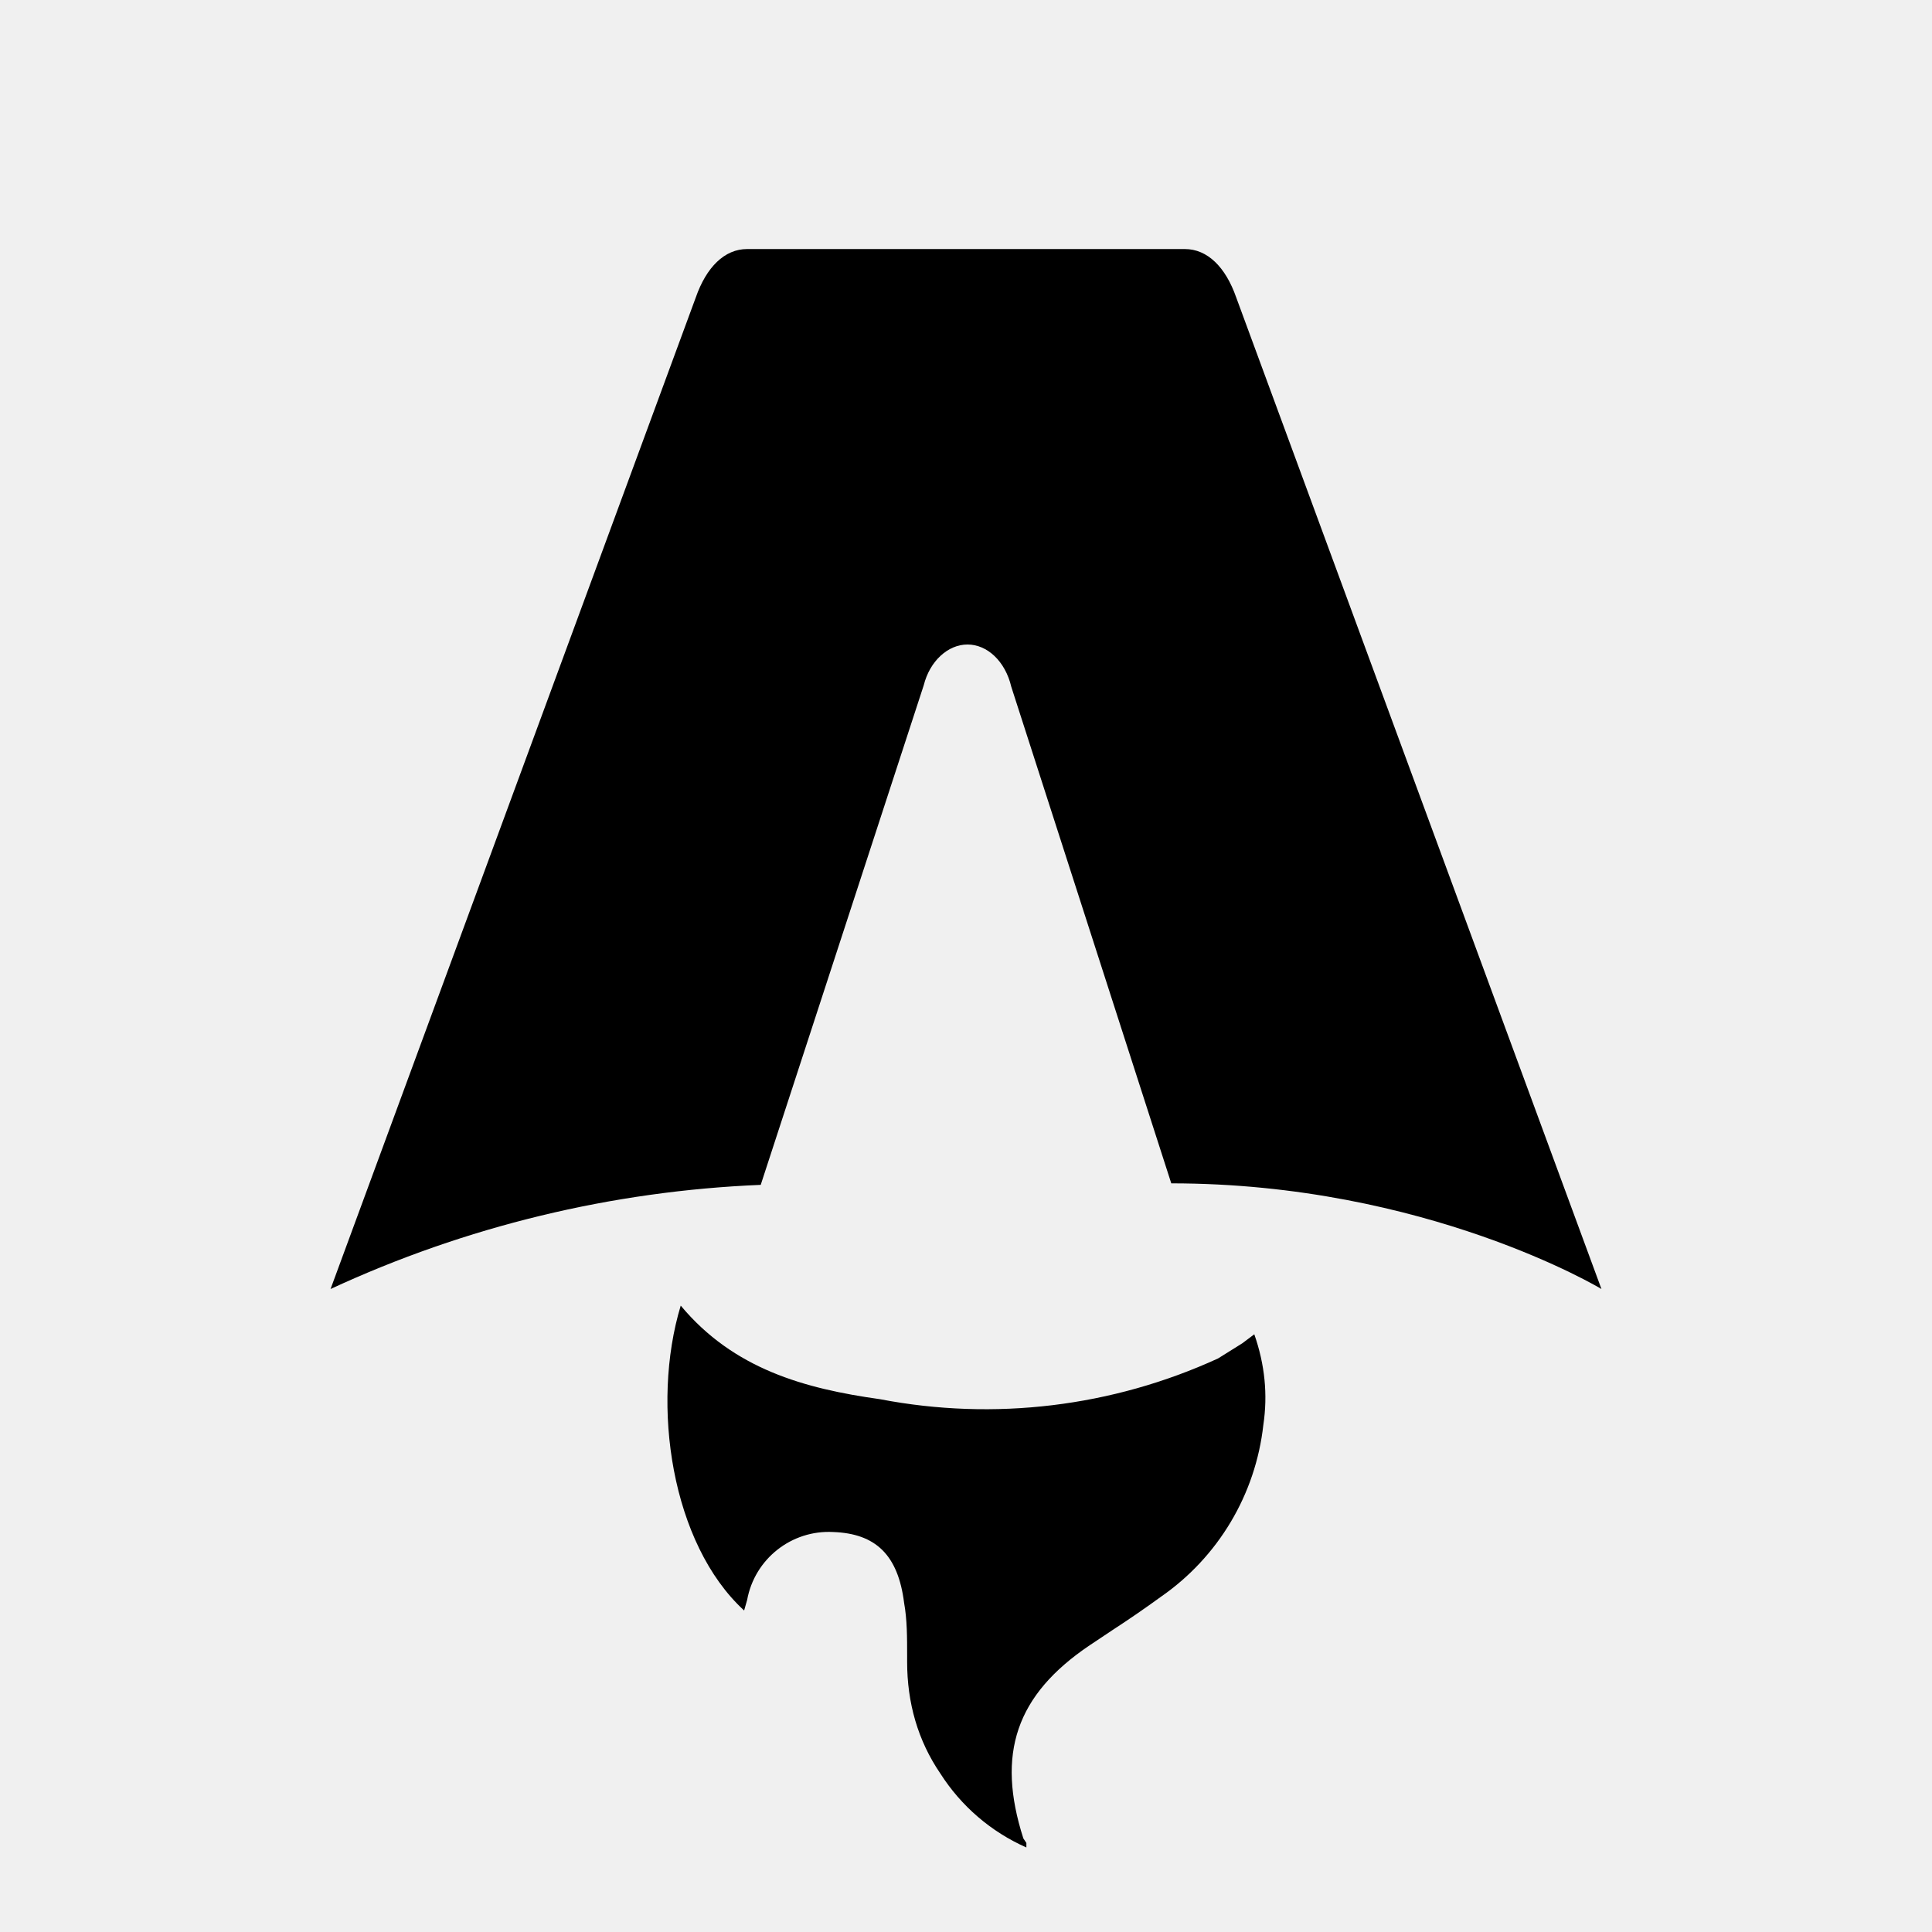
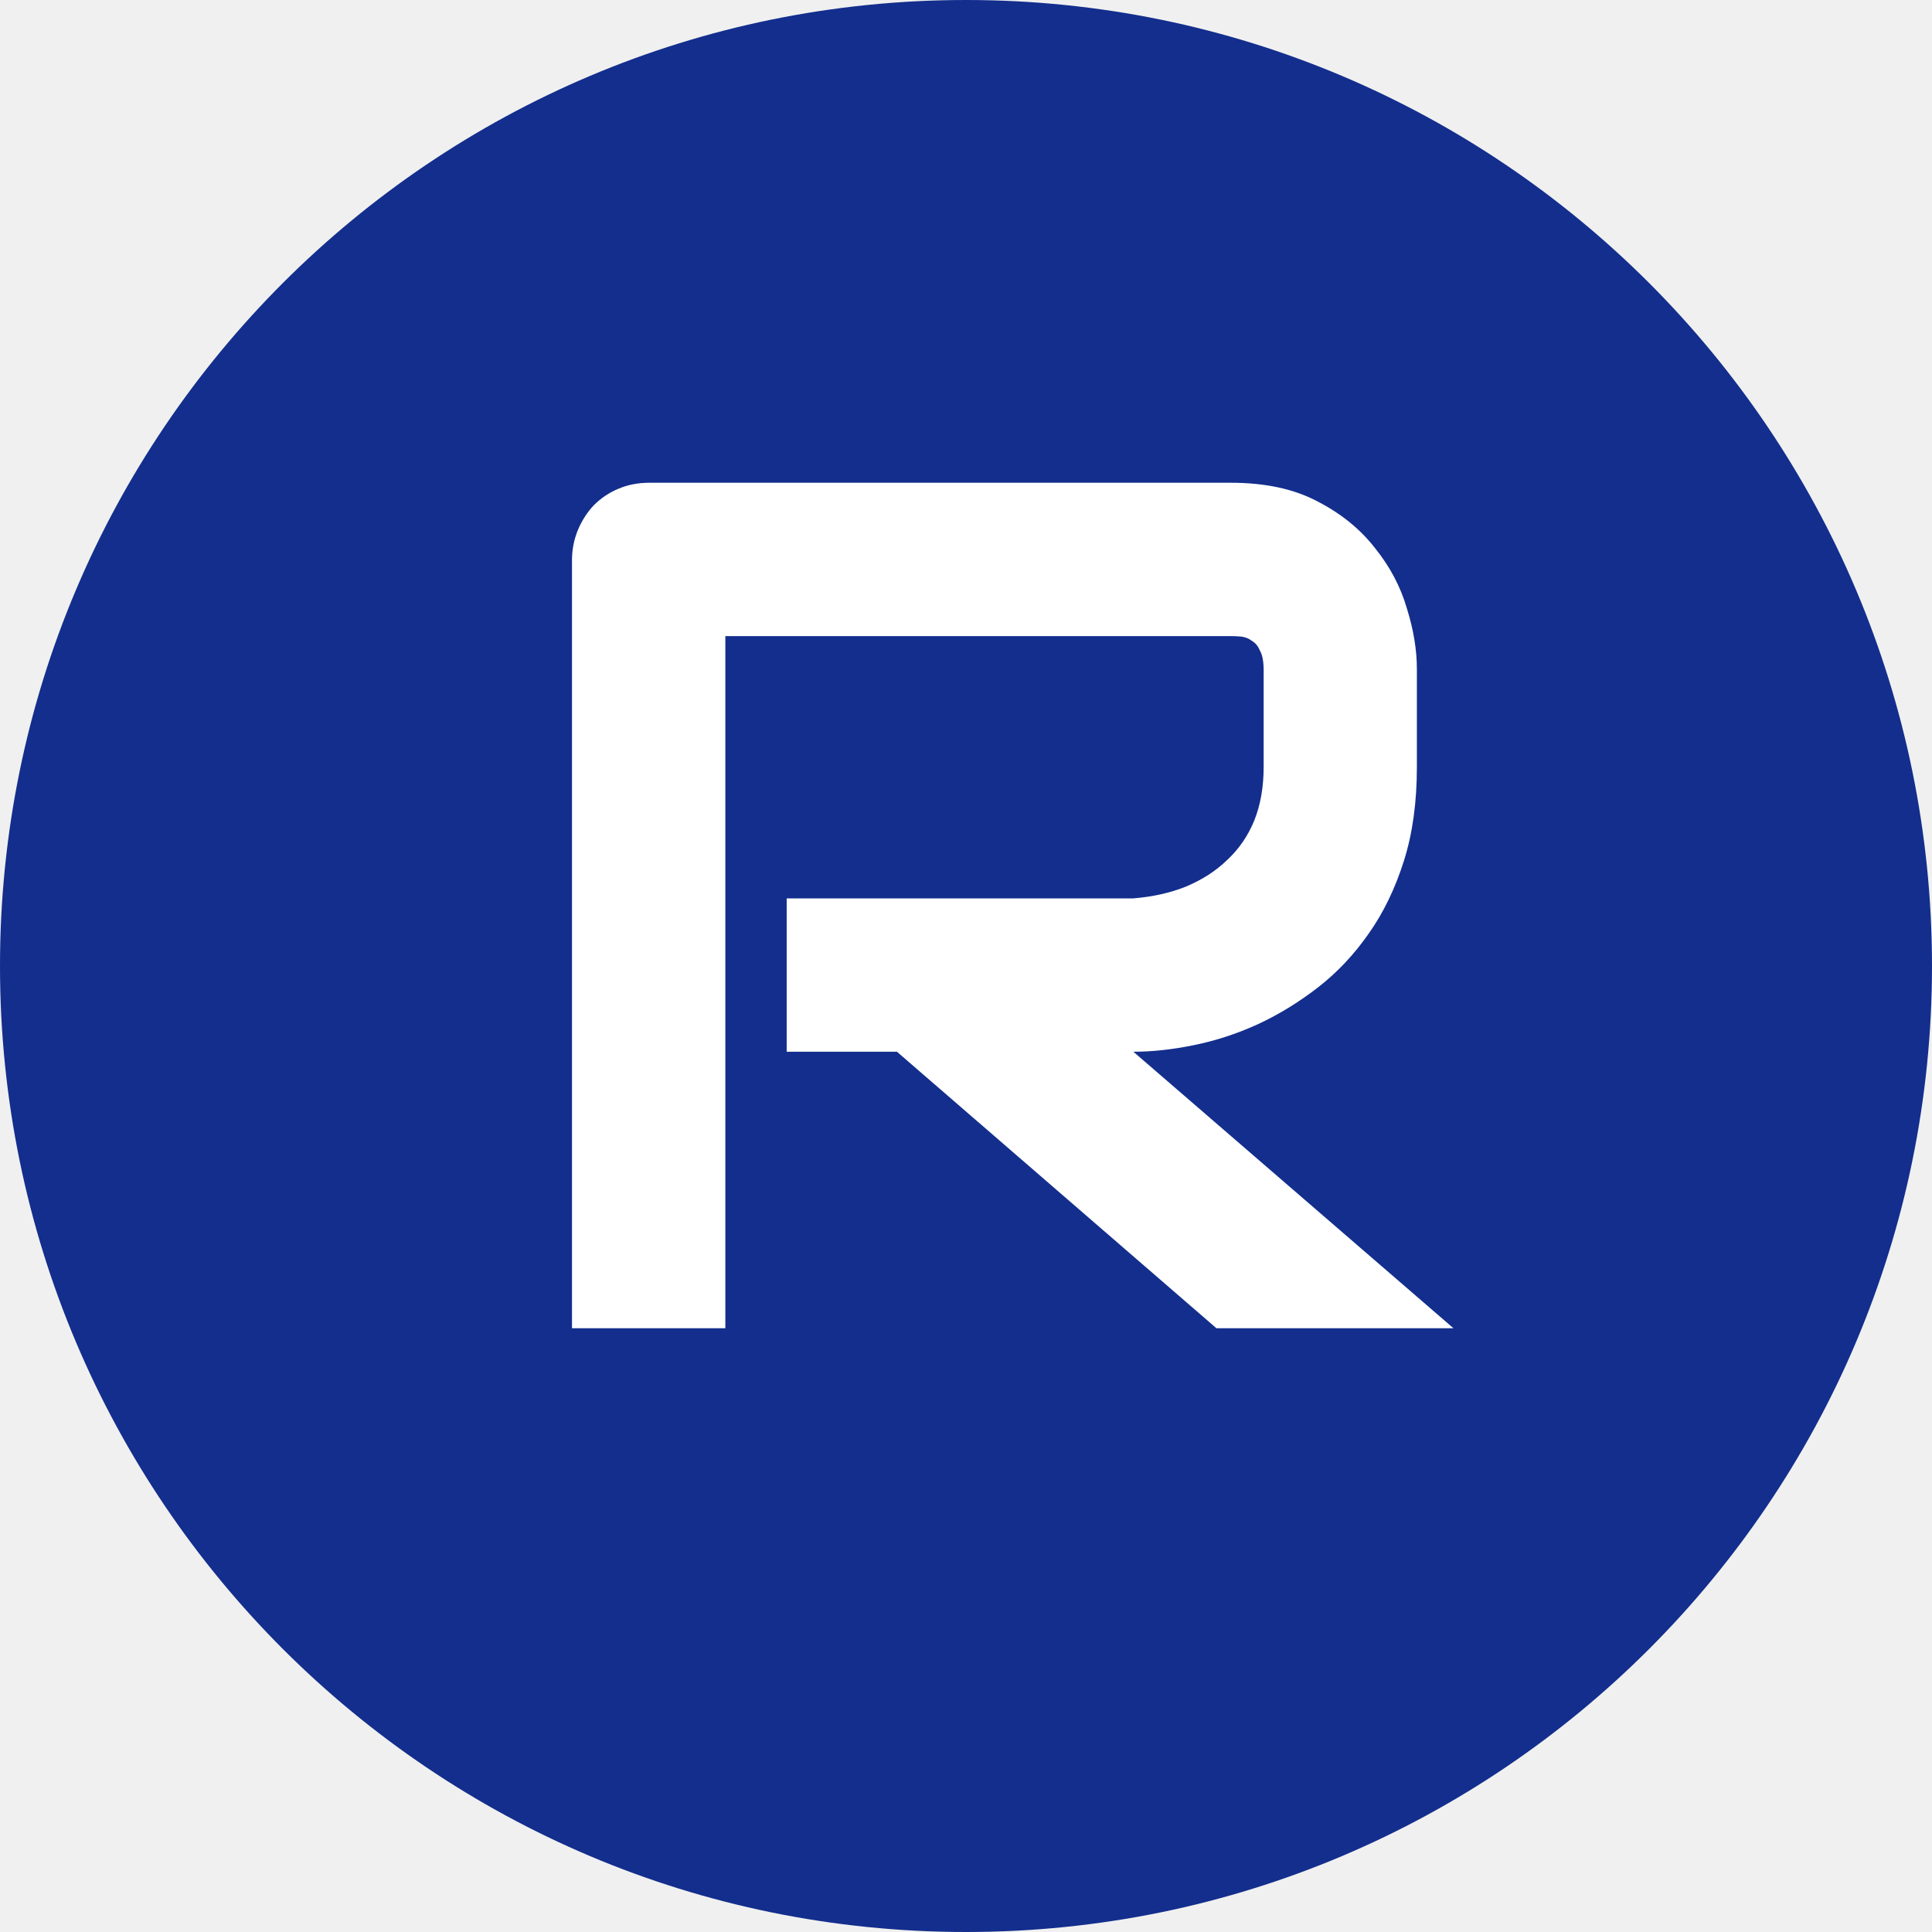
- <svg xmlns="http://www.w3.org/2000/svg" fill="none" viewBox="0 0 128 128">
-   <path d="M50.4 78.5a75.1 75.1 0 0 0-28.5 6.9l24.2-65.7c.7-2 1.9-3.2 3.4-3.2h29c1.5 0 2.7 1.2 3.4 3.2l24.2 65.7s-11.6-7-28.5-7L67 45.5c-.4-1.7-1.6-2.8-2.9-2.8-1.3 0-2.5 1.1-2.9 2.7L50.4 78.5Zm-1.1 28.2Zm-4.2-20.2c-2 6.6-.6 15.8 4.2 20.2a17.5 17.5 0 0 1 .2-.7 5.5 5.5 0 0 1 5.7-4.5c2.8.1 4.3 1.5 4.7 4.7.2 1.1.2 2.3.2 3.5v.4c0 2.7.7 5.2 2.2 7.4a13 13 0 0 0 5.7 4.9v-.3l-.2-.3c-1.8-5.6-.5-9.5 4.4-12.8l1.5-1a73 73 0 0 0 3.2-2.2 16 16 0 0 0 6.8-11.4c.3-2 .1-4-.6-6l-.8.6-1.6 1a37 37 0 0 1-22.4 2.7c-5-.7-9.7-2-13.2-6.2Z" />
-   <style>
-         path { fill: #000; }
-         @media (prefers-color-scheme: dark) {
-             path { fill: #FFF; }
-         }
-     </style>
+ <svg xmlns="http://www.w3.org/2000/svg" width="16" height="16" viewBox="0 0 16 16" fill="none">
+   <rect width="16" height="16" rx="8" fill="#132E8D" />
+   <path d="M11.734 6.352C11.734 6.641 11.699 6.9 11.627 7.128C11.555 7.356 11.458 7.558 11.334 7.733C11.213 7.906 11.074 8.054 10.914 8.178C10.755 8.301 10.587 8.404 10.411 8.485C10.239 8.563 10.063 8.62 9.884 8.656C9.708 8.692 9.542 8.71 9.386 8.71L12.037 11H10.074L7.428 8.71H6.515V7.44H9.386C9.545 7.427 9.69 7.395 9.82 7.343C9.954 7.287 10.068 7.214 10.162 7.123C10.26 7.032 10.335 6.923 10.387 6.796C10.439 6.666 10.465 6.518 10.465 6.352V5.551C10.465 5.479 10.455 5.425 10.435 5.39C10.419 5.351 10.396 5.323 10.367 5.307C10.341 5.287 10.312 5.276 10.279 5.272C10.25 5.269 10.222 5.268 10.196 5.268H6.007V11H4.737V4.638C4.737 4.55 4.754 4.467 4.786 4.389C4.819 4.311 4.863 4.242 4.918 4.184C4.977 4.125 5.045 4.079 5.123 4.047C5.201 4.014 5.286 3.998 5.377 3.998H10.196C10.479 3.998 10.719 4.05 10.914 4.154C11.109 4.255 11.267 4.384 11.388 4.54C11.511 4.693 11.599 4.859 11.651 5.038C11.707 5.217 11.734 5.385 11.734 5.541V6.352Z" fill="white" />
</svg>
